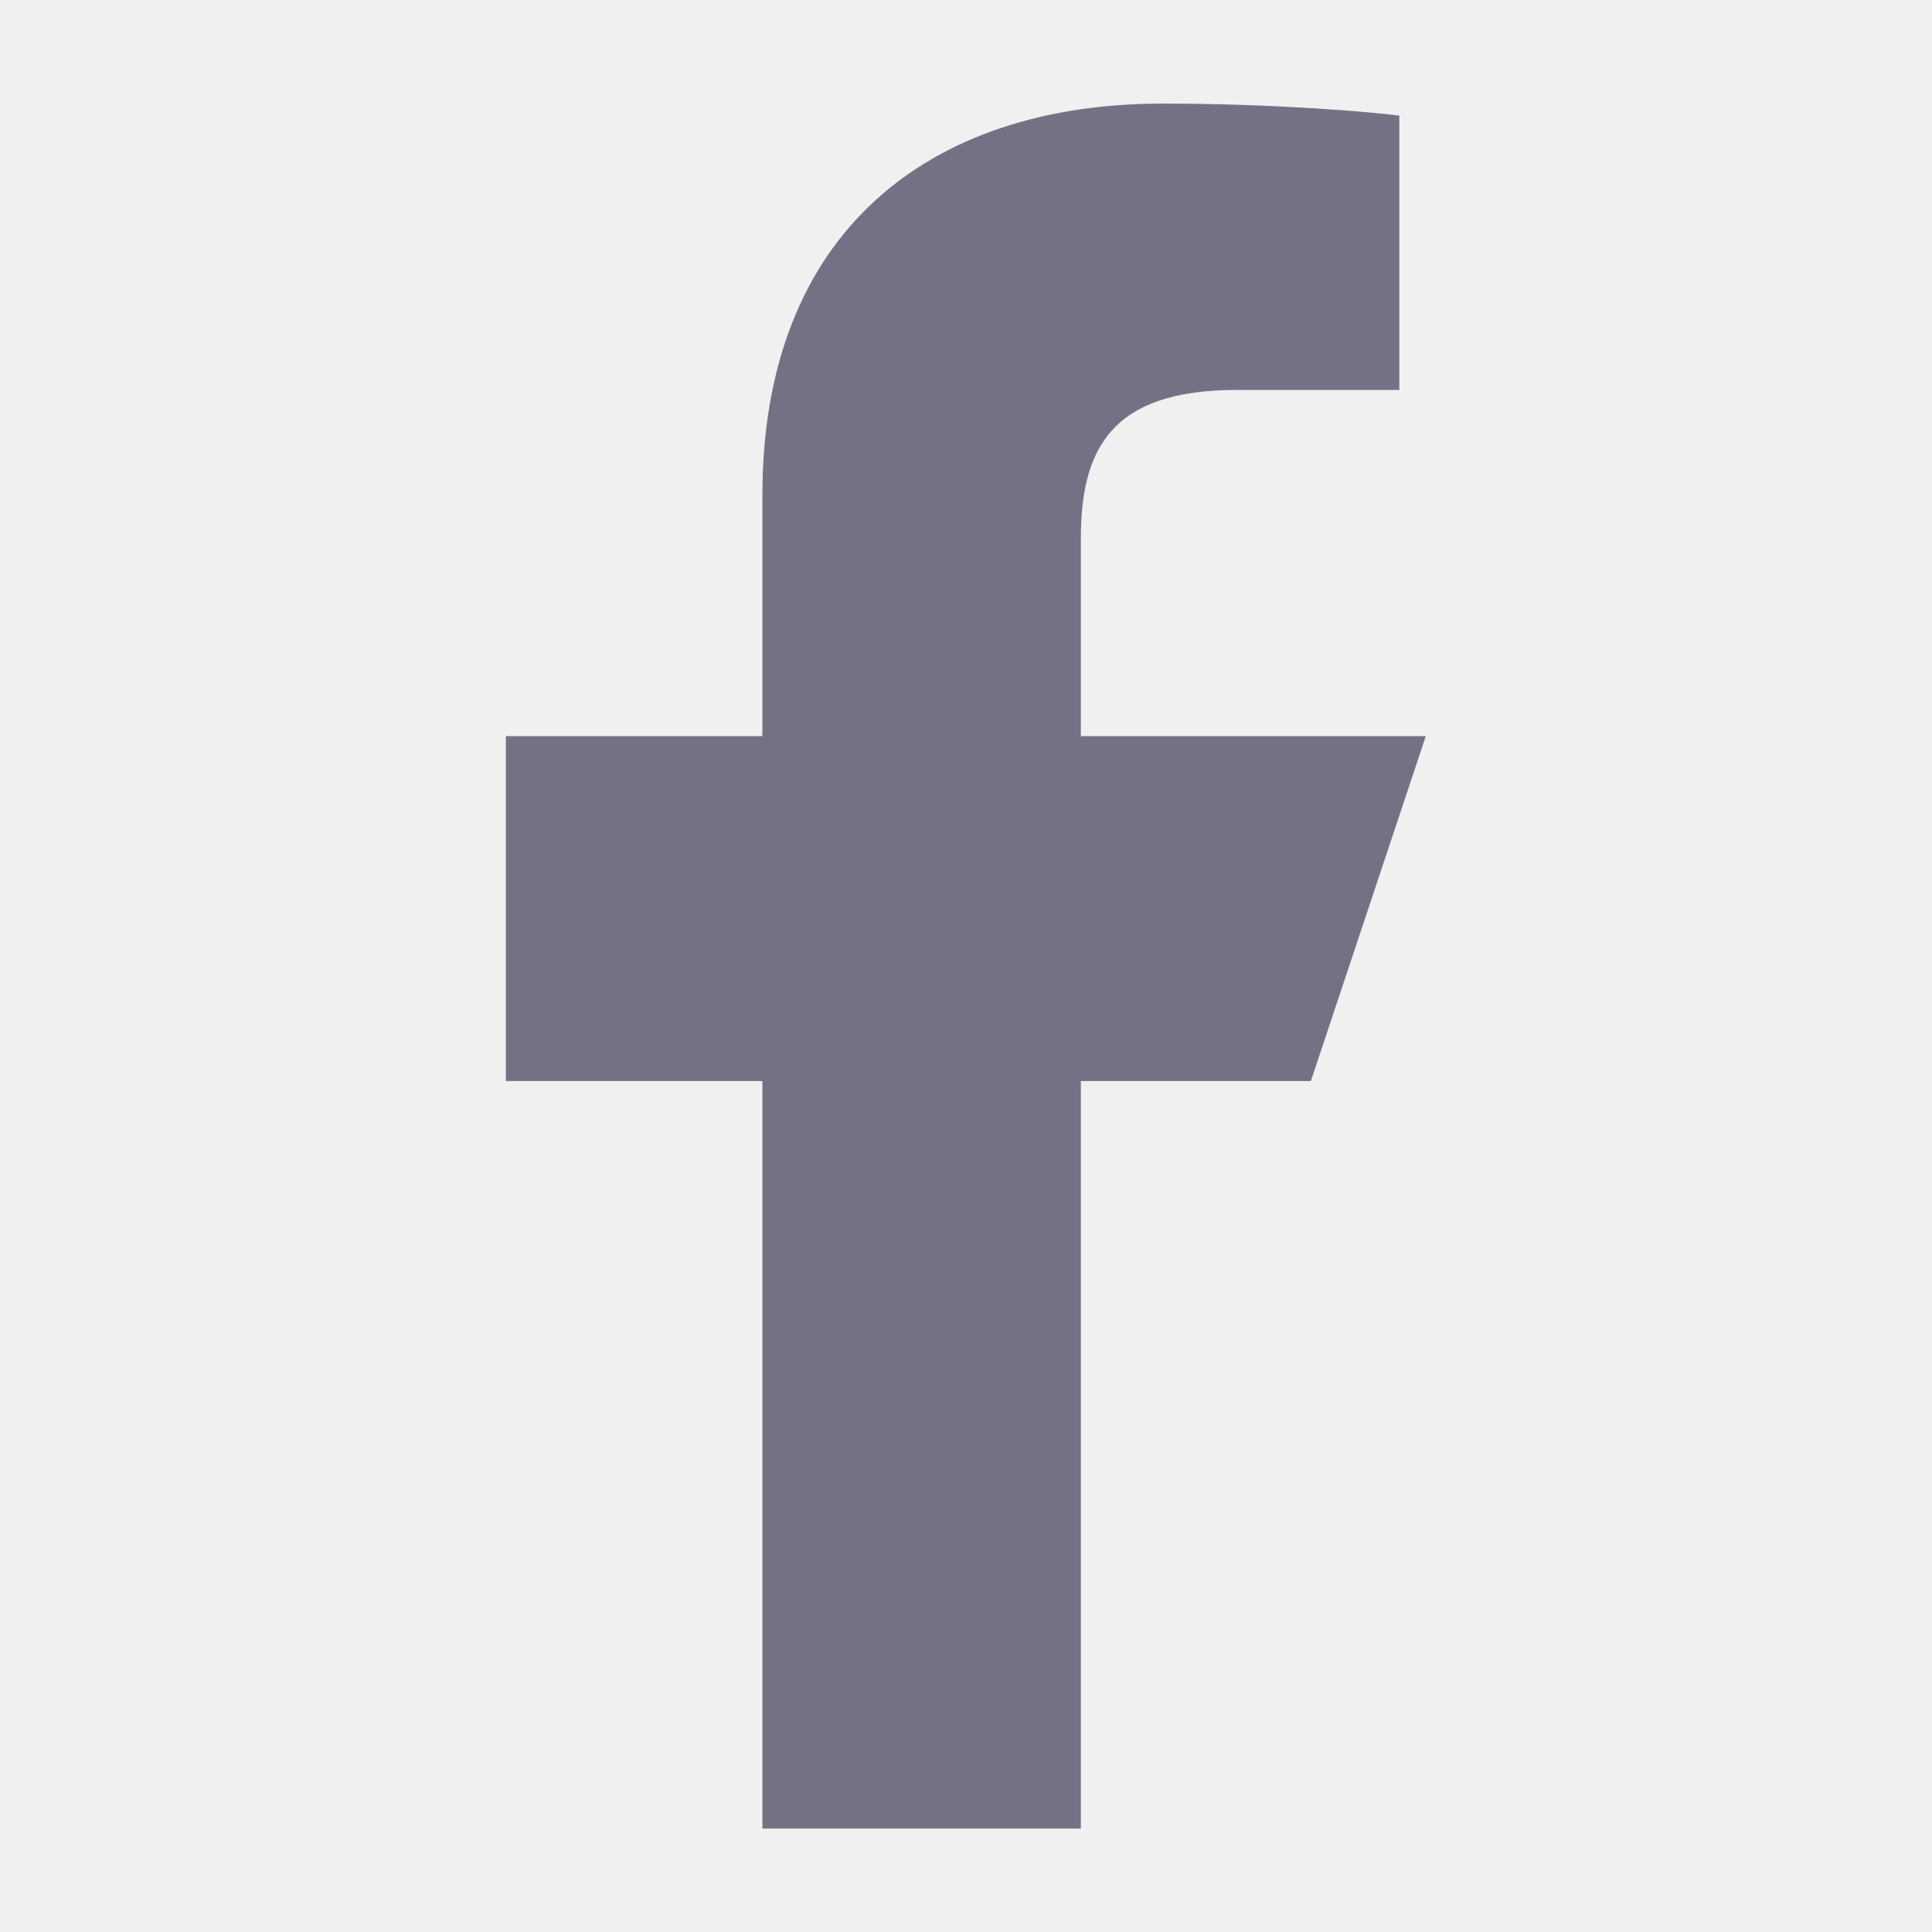
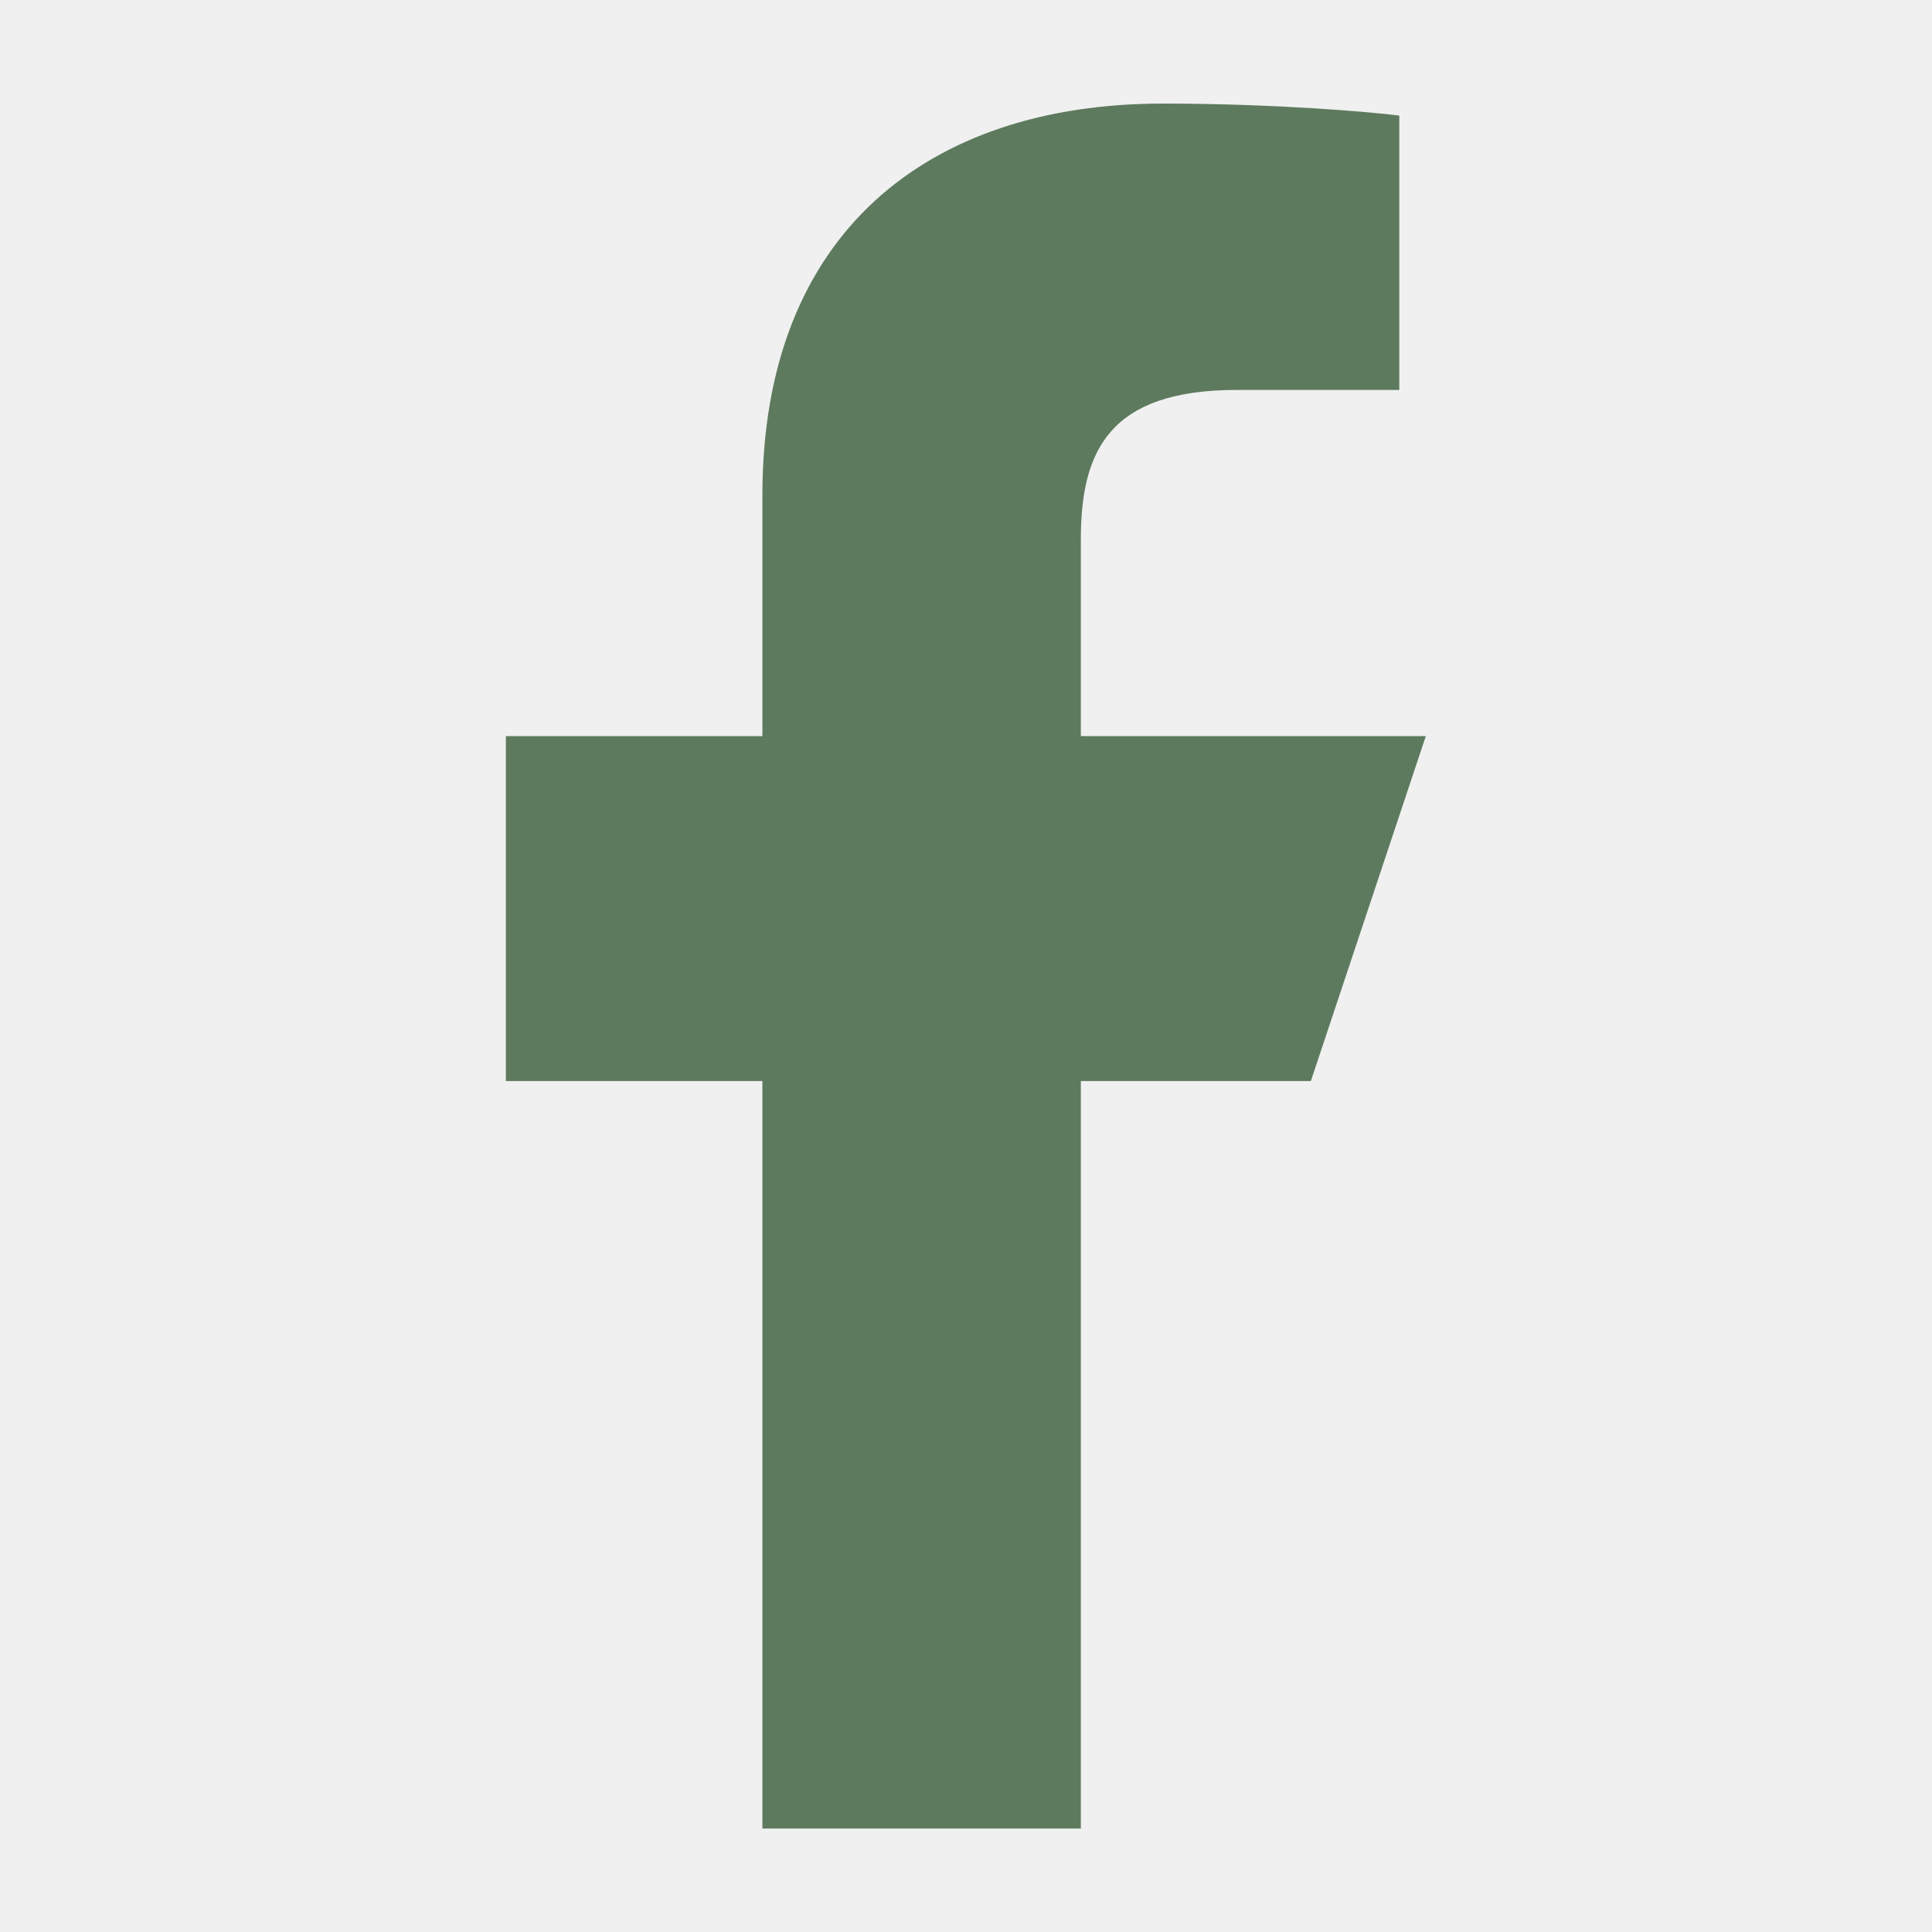
<svg xmlns="http://www.w3.org/2000/svg" width="18" height="18" viewBox="0 0 18 18" fill="none">
  <g clip-path="url(#clip0_702_32826)">
-     <path d="M7.103 17.036V10.072H4.713V6.858H7.103V4.613C7.103 2.168 8.651 0.965 10.832 0.965C11.877 0.965 12.775 1.043 13.037 1.077V3.633L11.524 3.633C10.338 3.633 10.07 4.197 10.07 5.024V6.858H13.284L12.213 10.072H10.07V17.036H7.103Z" fill="#757185" />
+     <path d="M7.103 17.036V10.072H4.713V6.858H7.103V4.613C7.103 2.168 8.651 0.965 10.832 0.965C11.877 0.965 12.775 1.043 13.037 1.077V3.633L11.524 3.633C10.338 3.633 10.07 4.197 10.07 5.024V6.858H13.284L12.213 10.072H10.07V17.036H7.103Z" fill="#5e7a5e" />
  </g>
  <defs>
    <clipPath id="clip0_702_32826">
      <rect width="17.143" height="17.143" fill="white" transform="translate(0.427734 0.428711)" />
    </clipPath>
  </defs>
</svg>
